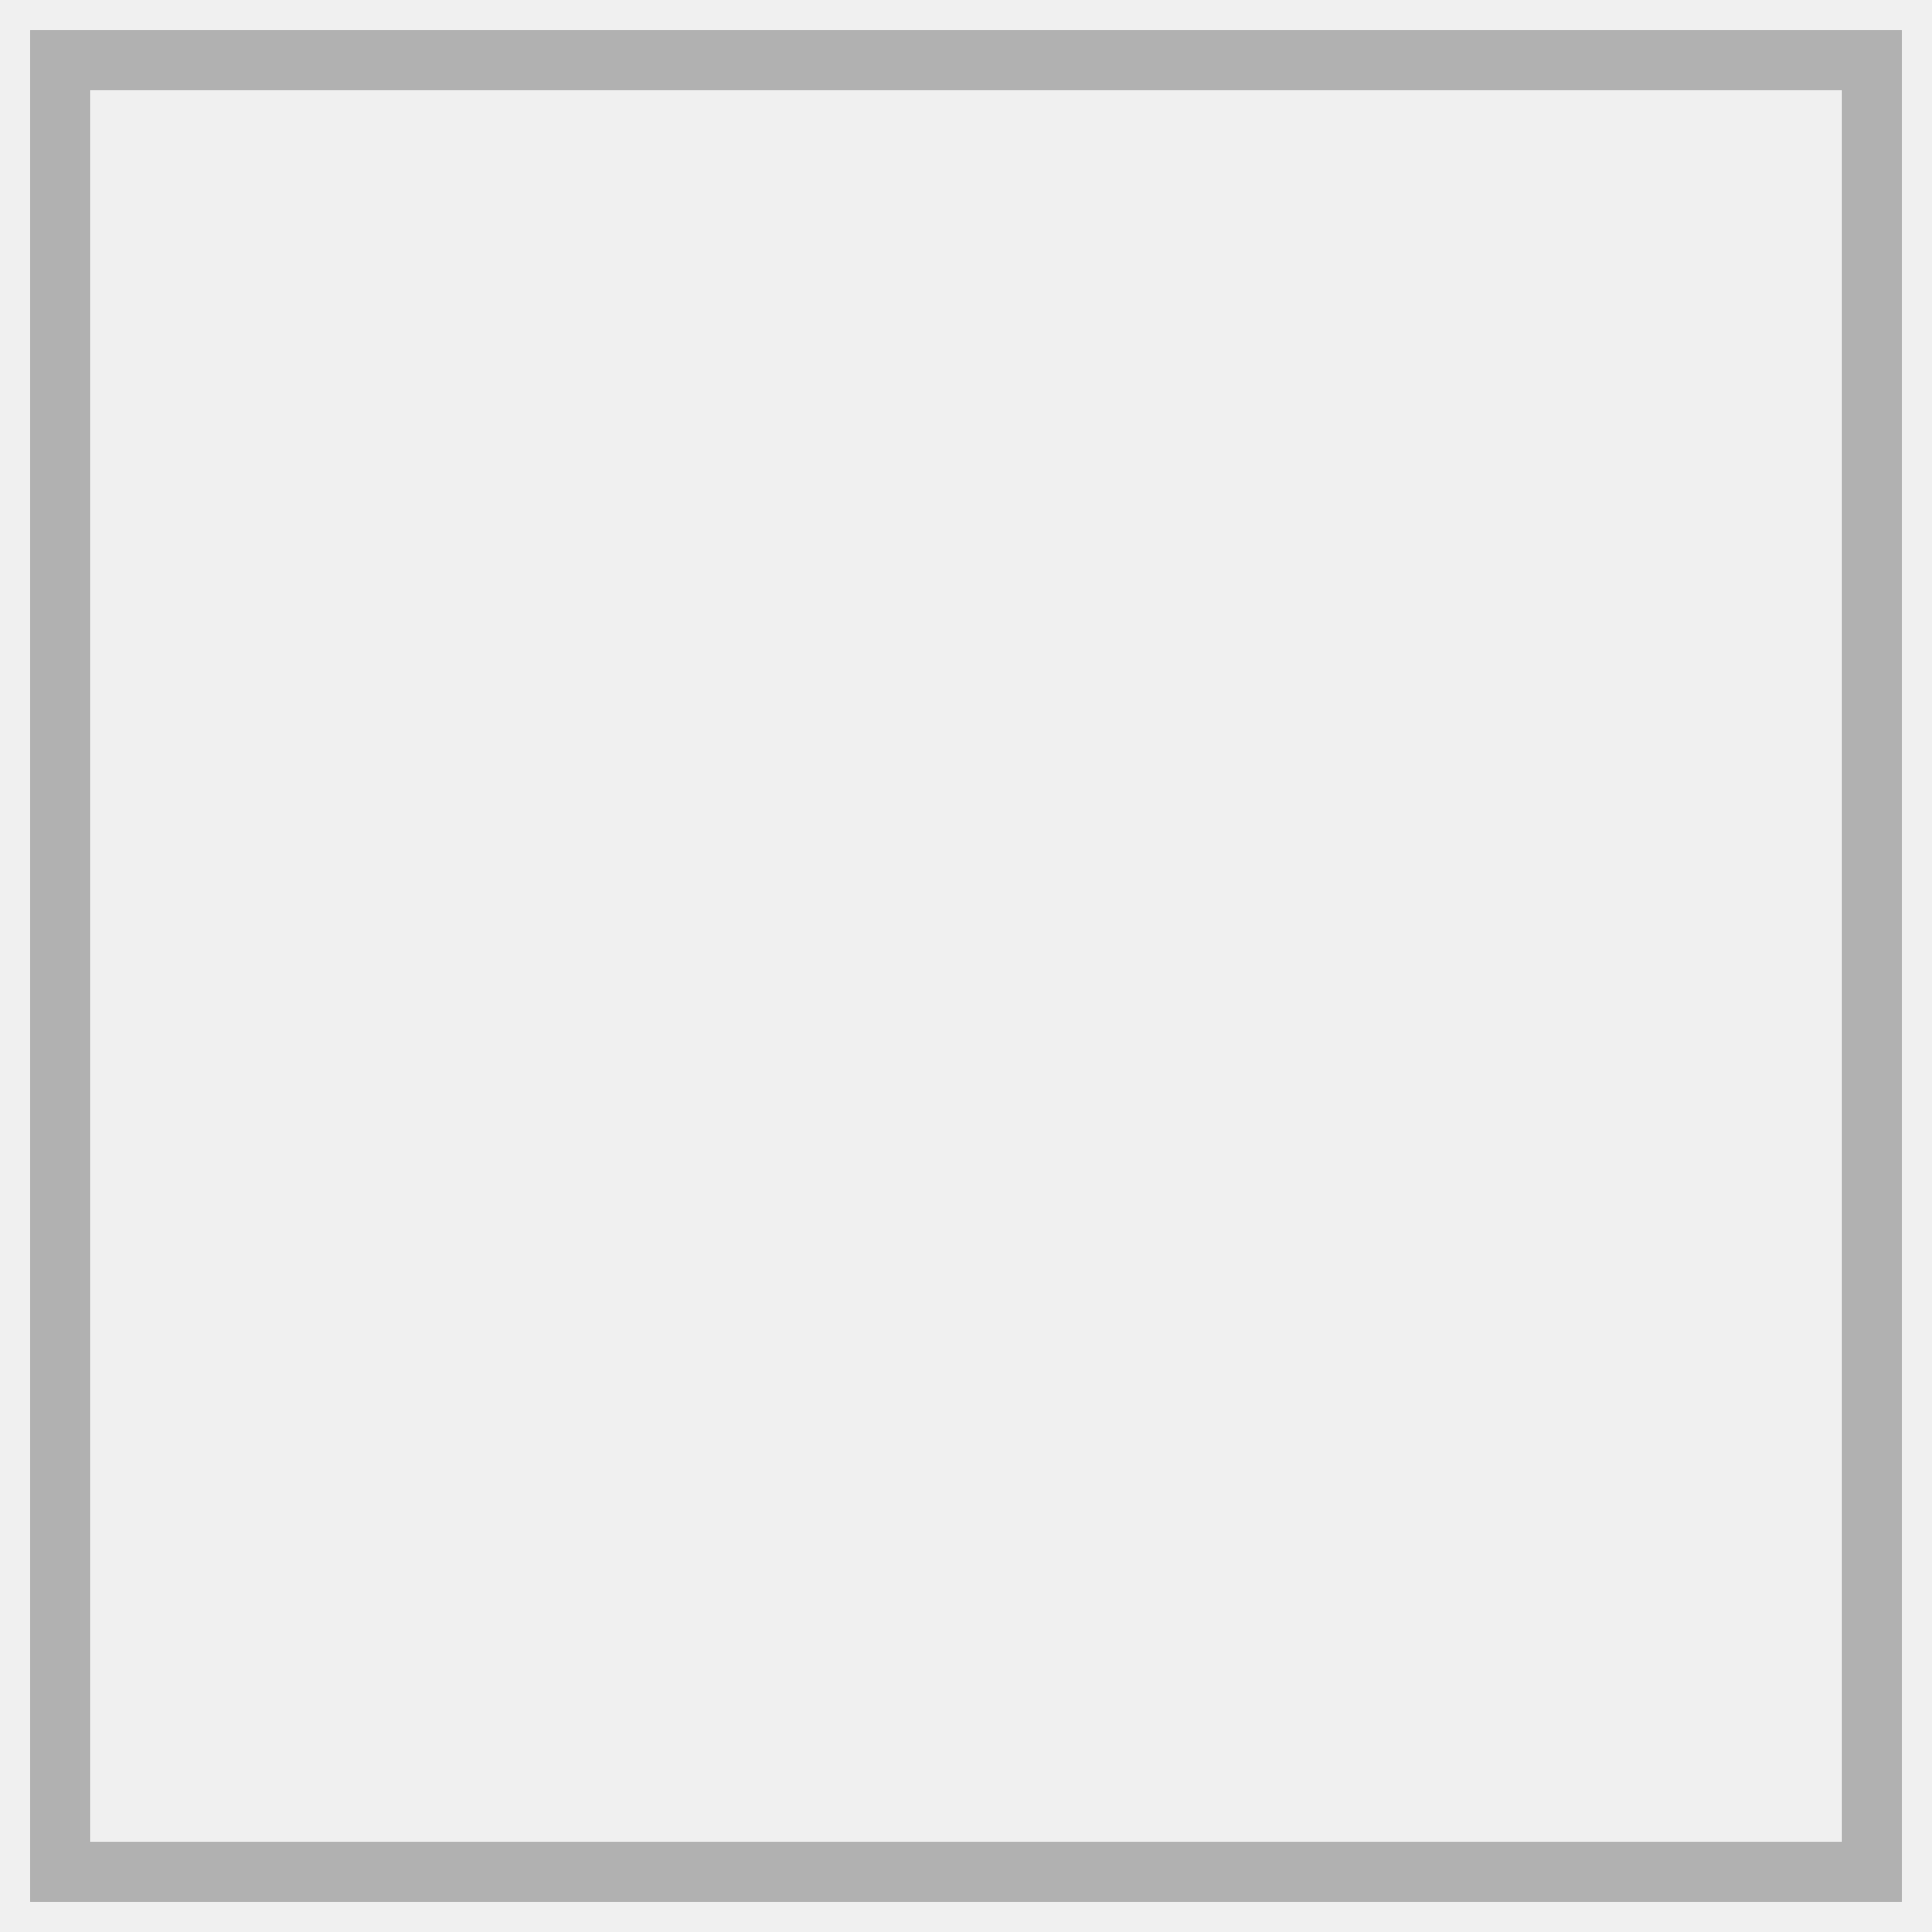
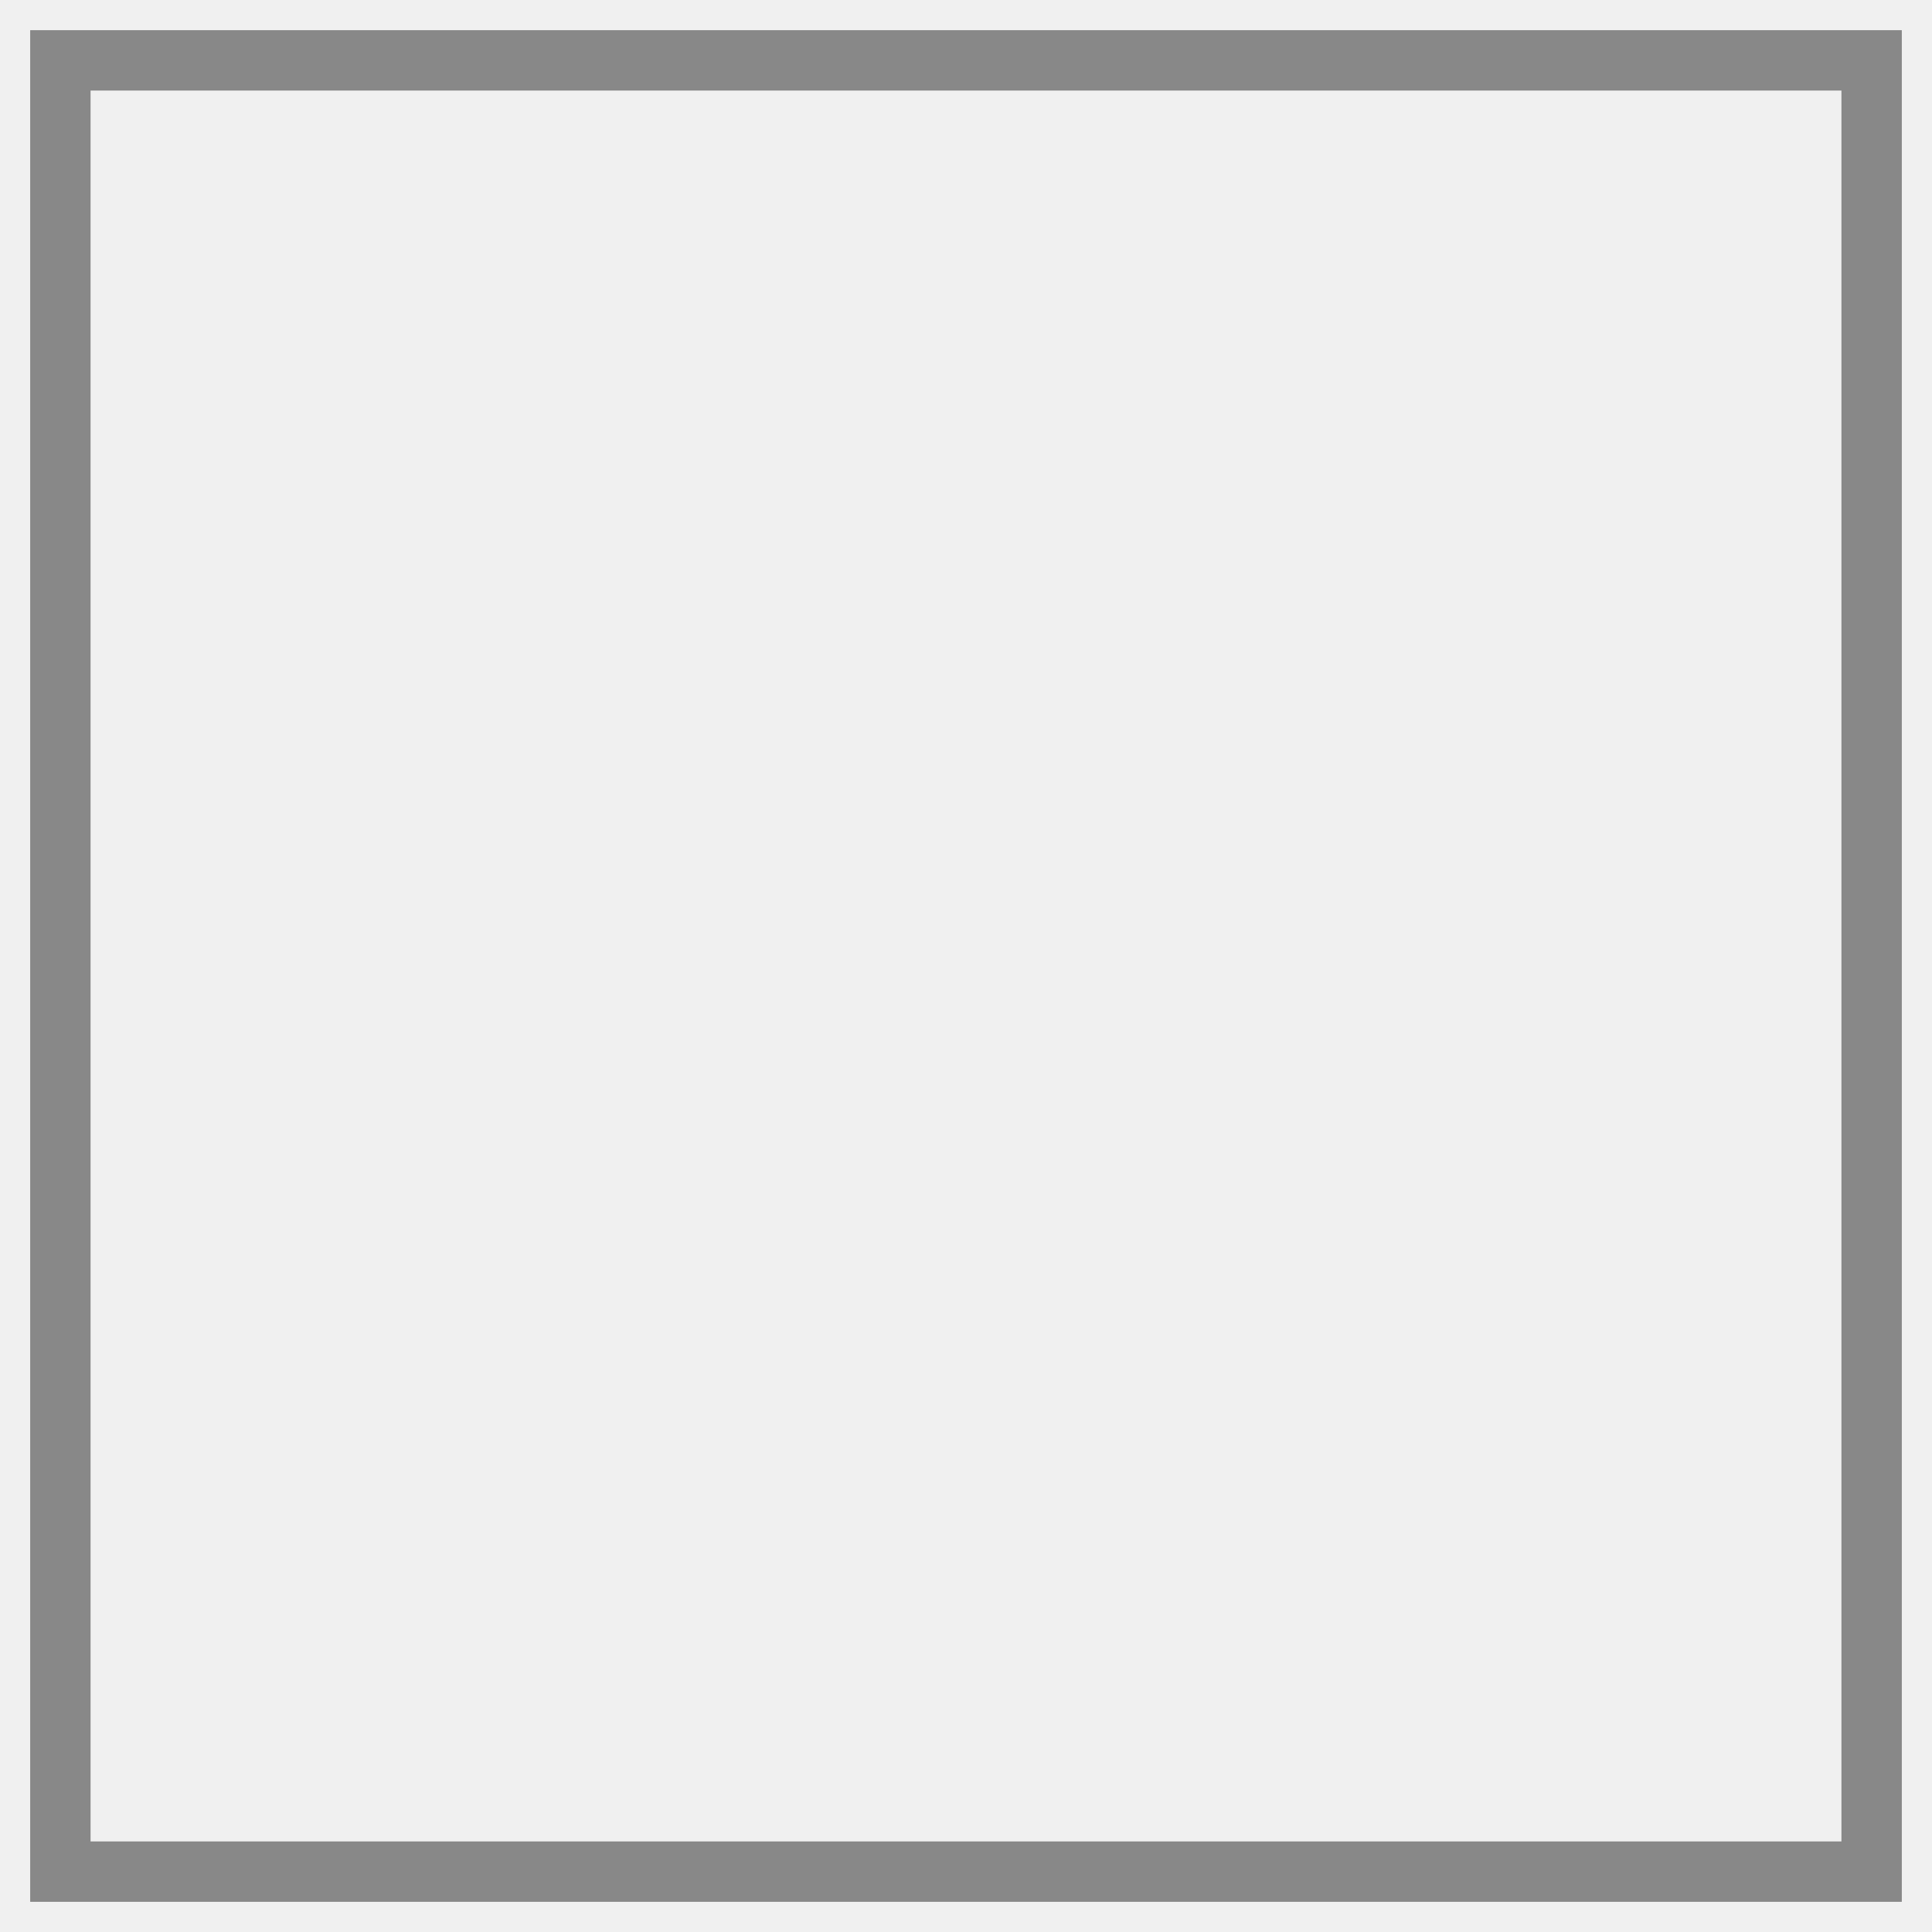
<svg xmlns="http://www.w3.org/2000/svg" width="160" height="160">
-   <rect x="5" y="5" width="150" height="150" style="fill:white;stroke:#202020;stroke-width:5;fill-opacity:0;stroke-opacity:.3" />
+   <rect x="5" y="5" width="150" height="150" style="fill:white;stroke:#202020;stroke-width:5;fill-opacity:0;stroke-opacity:.5" />
</svg>
